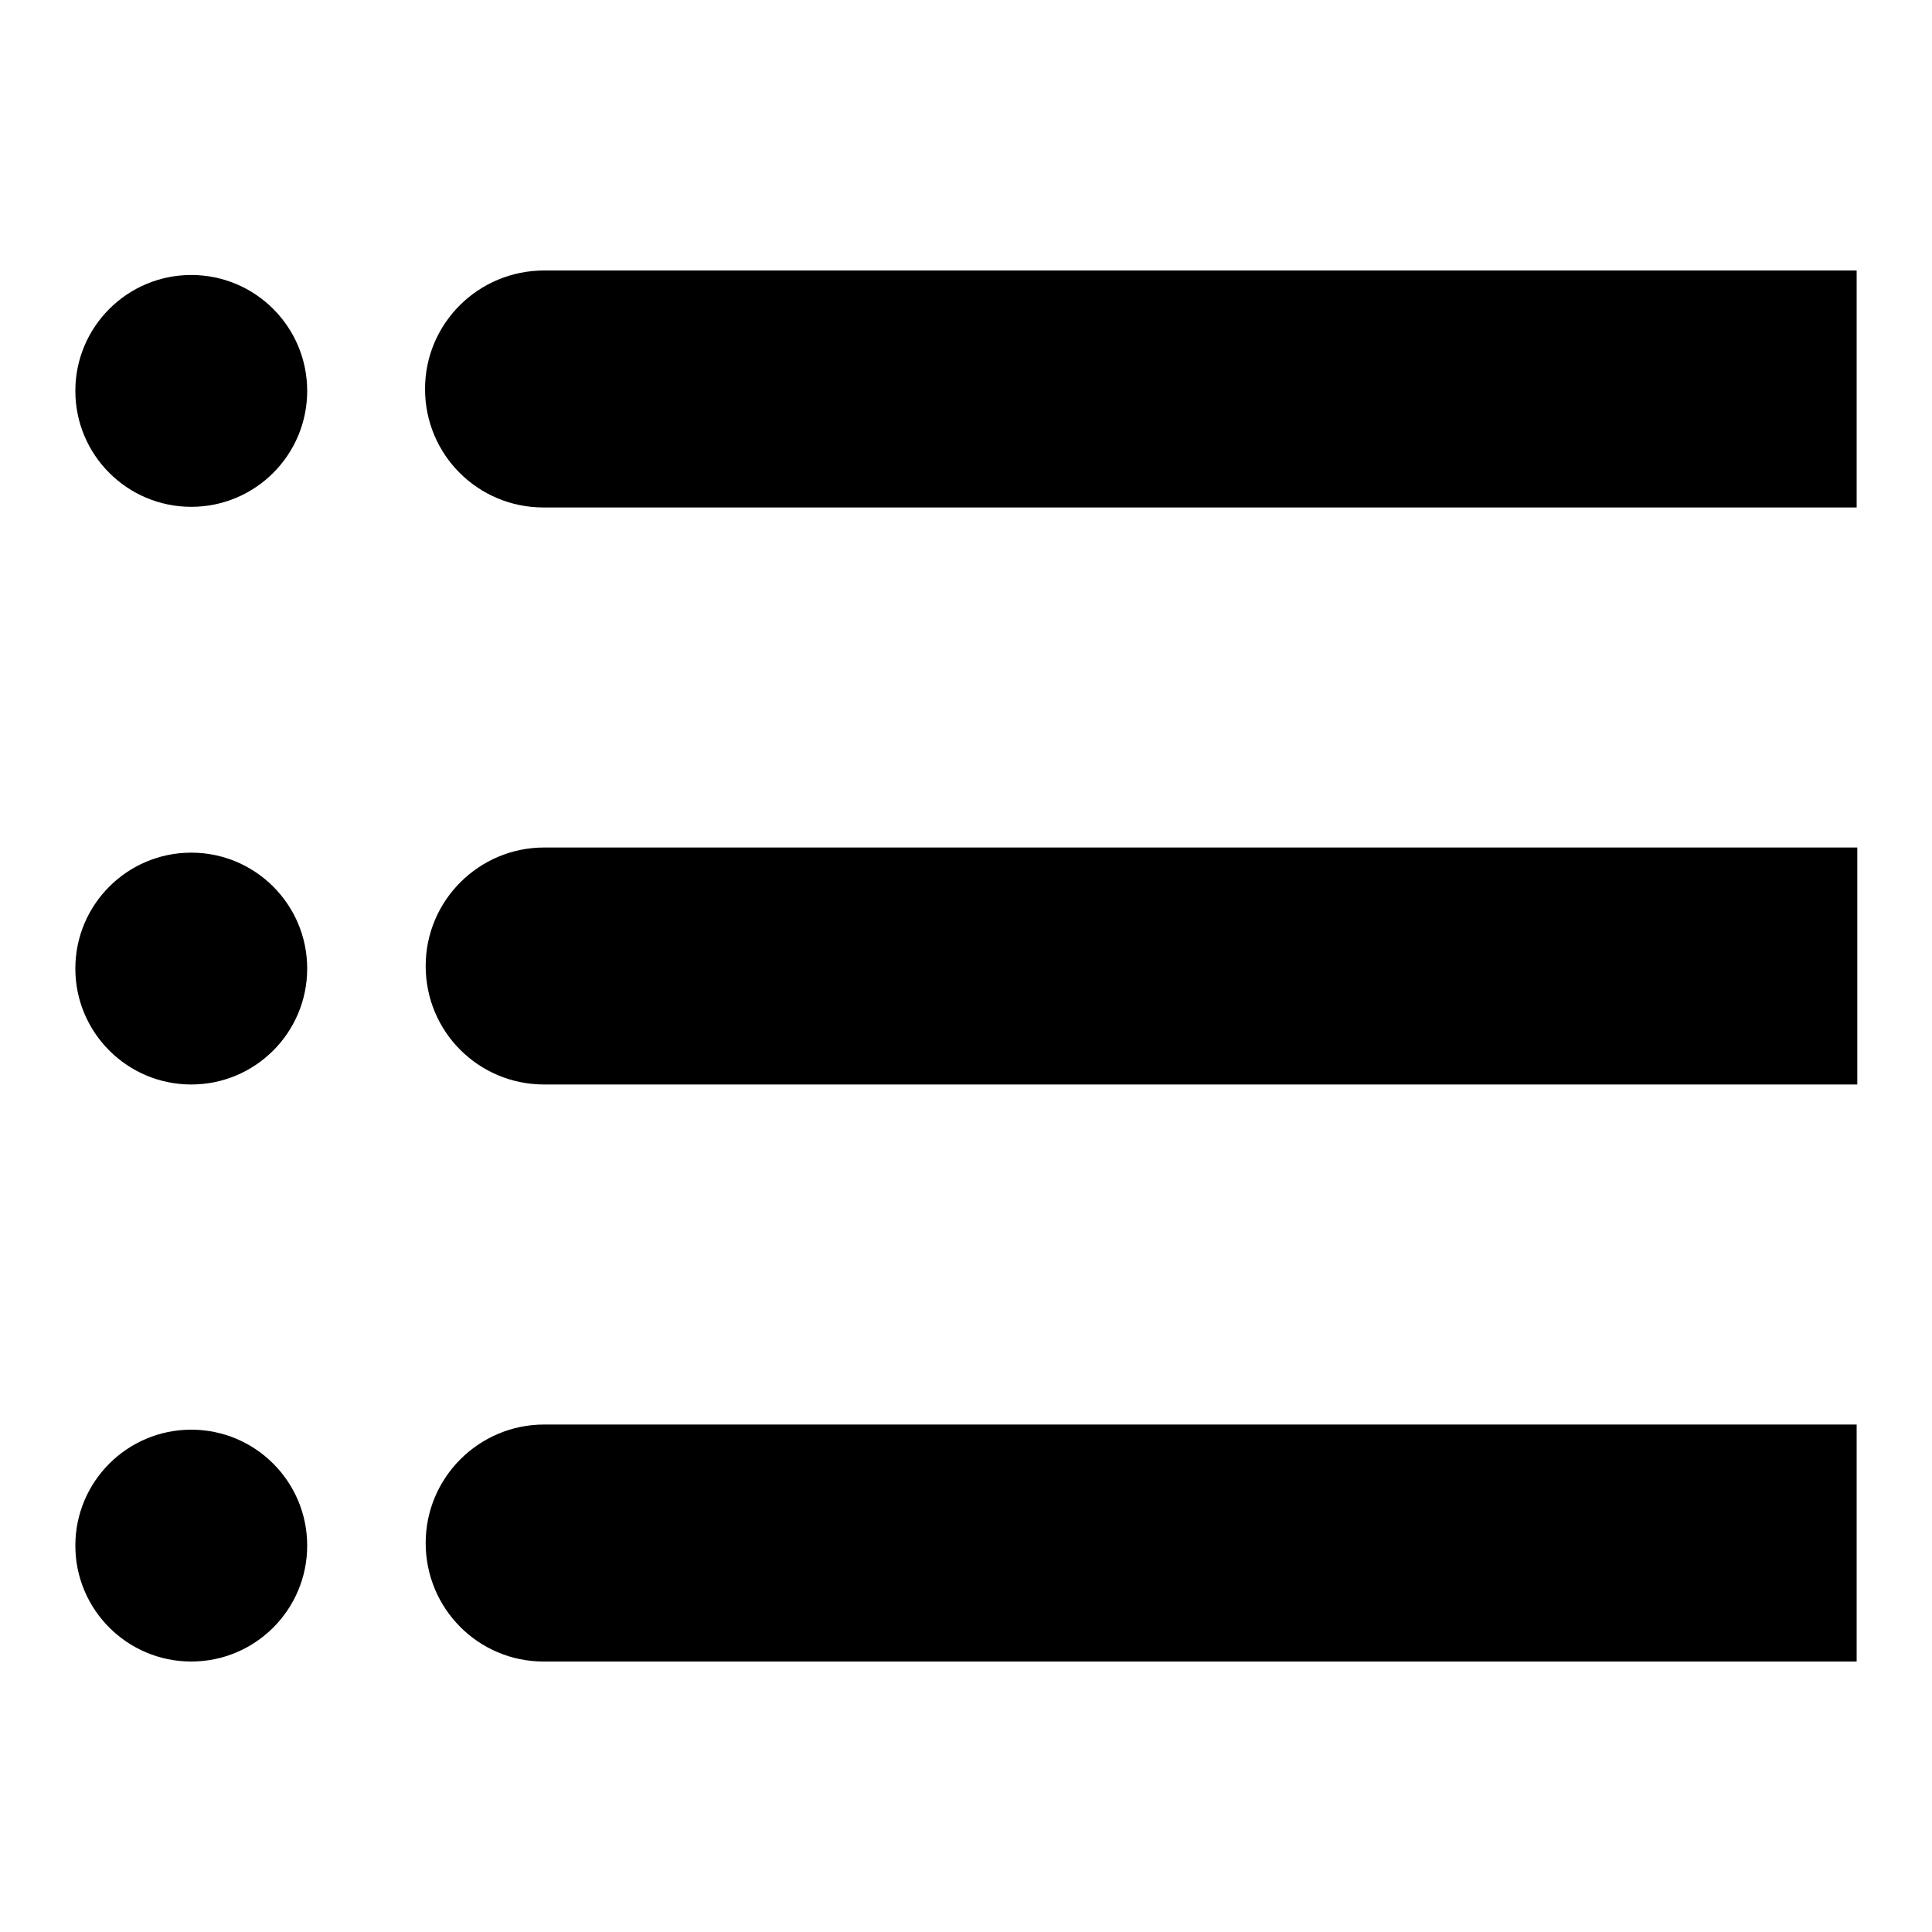
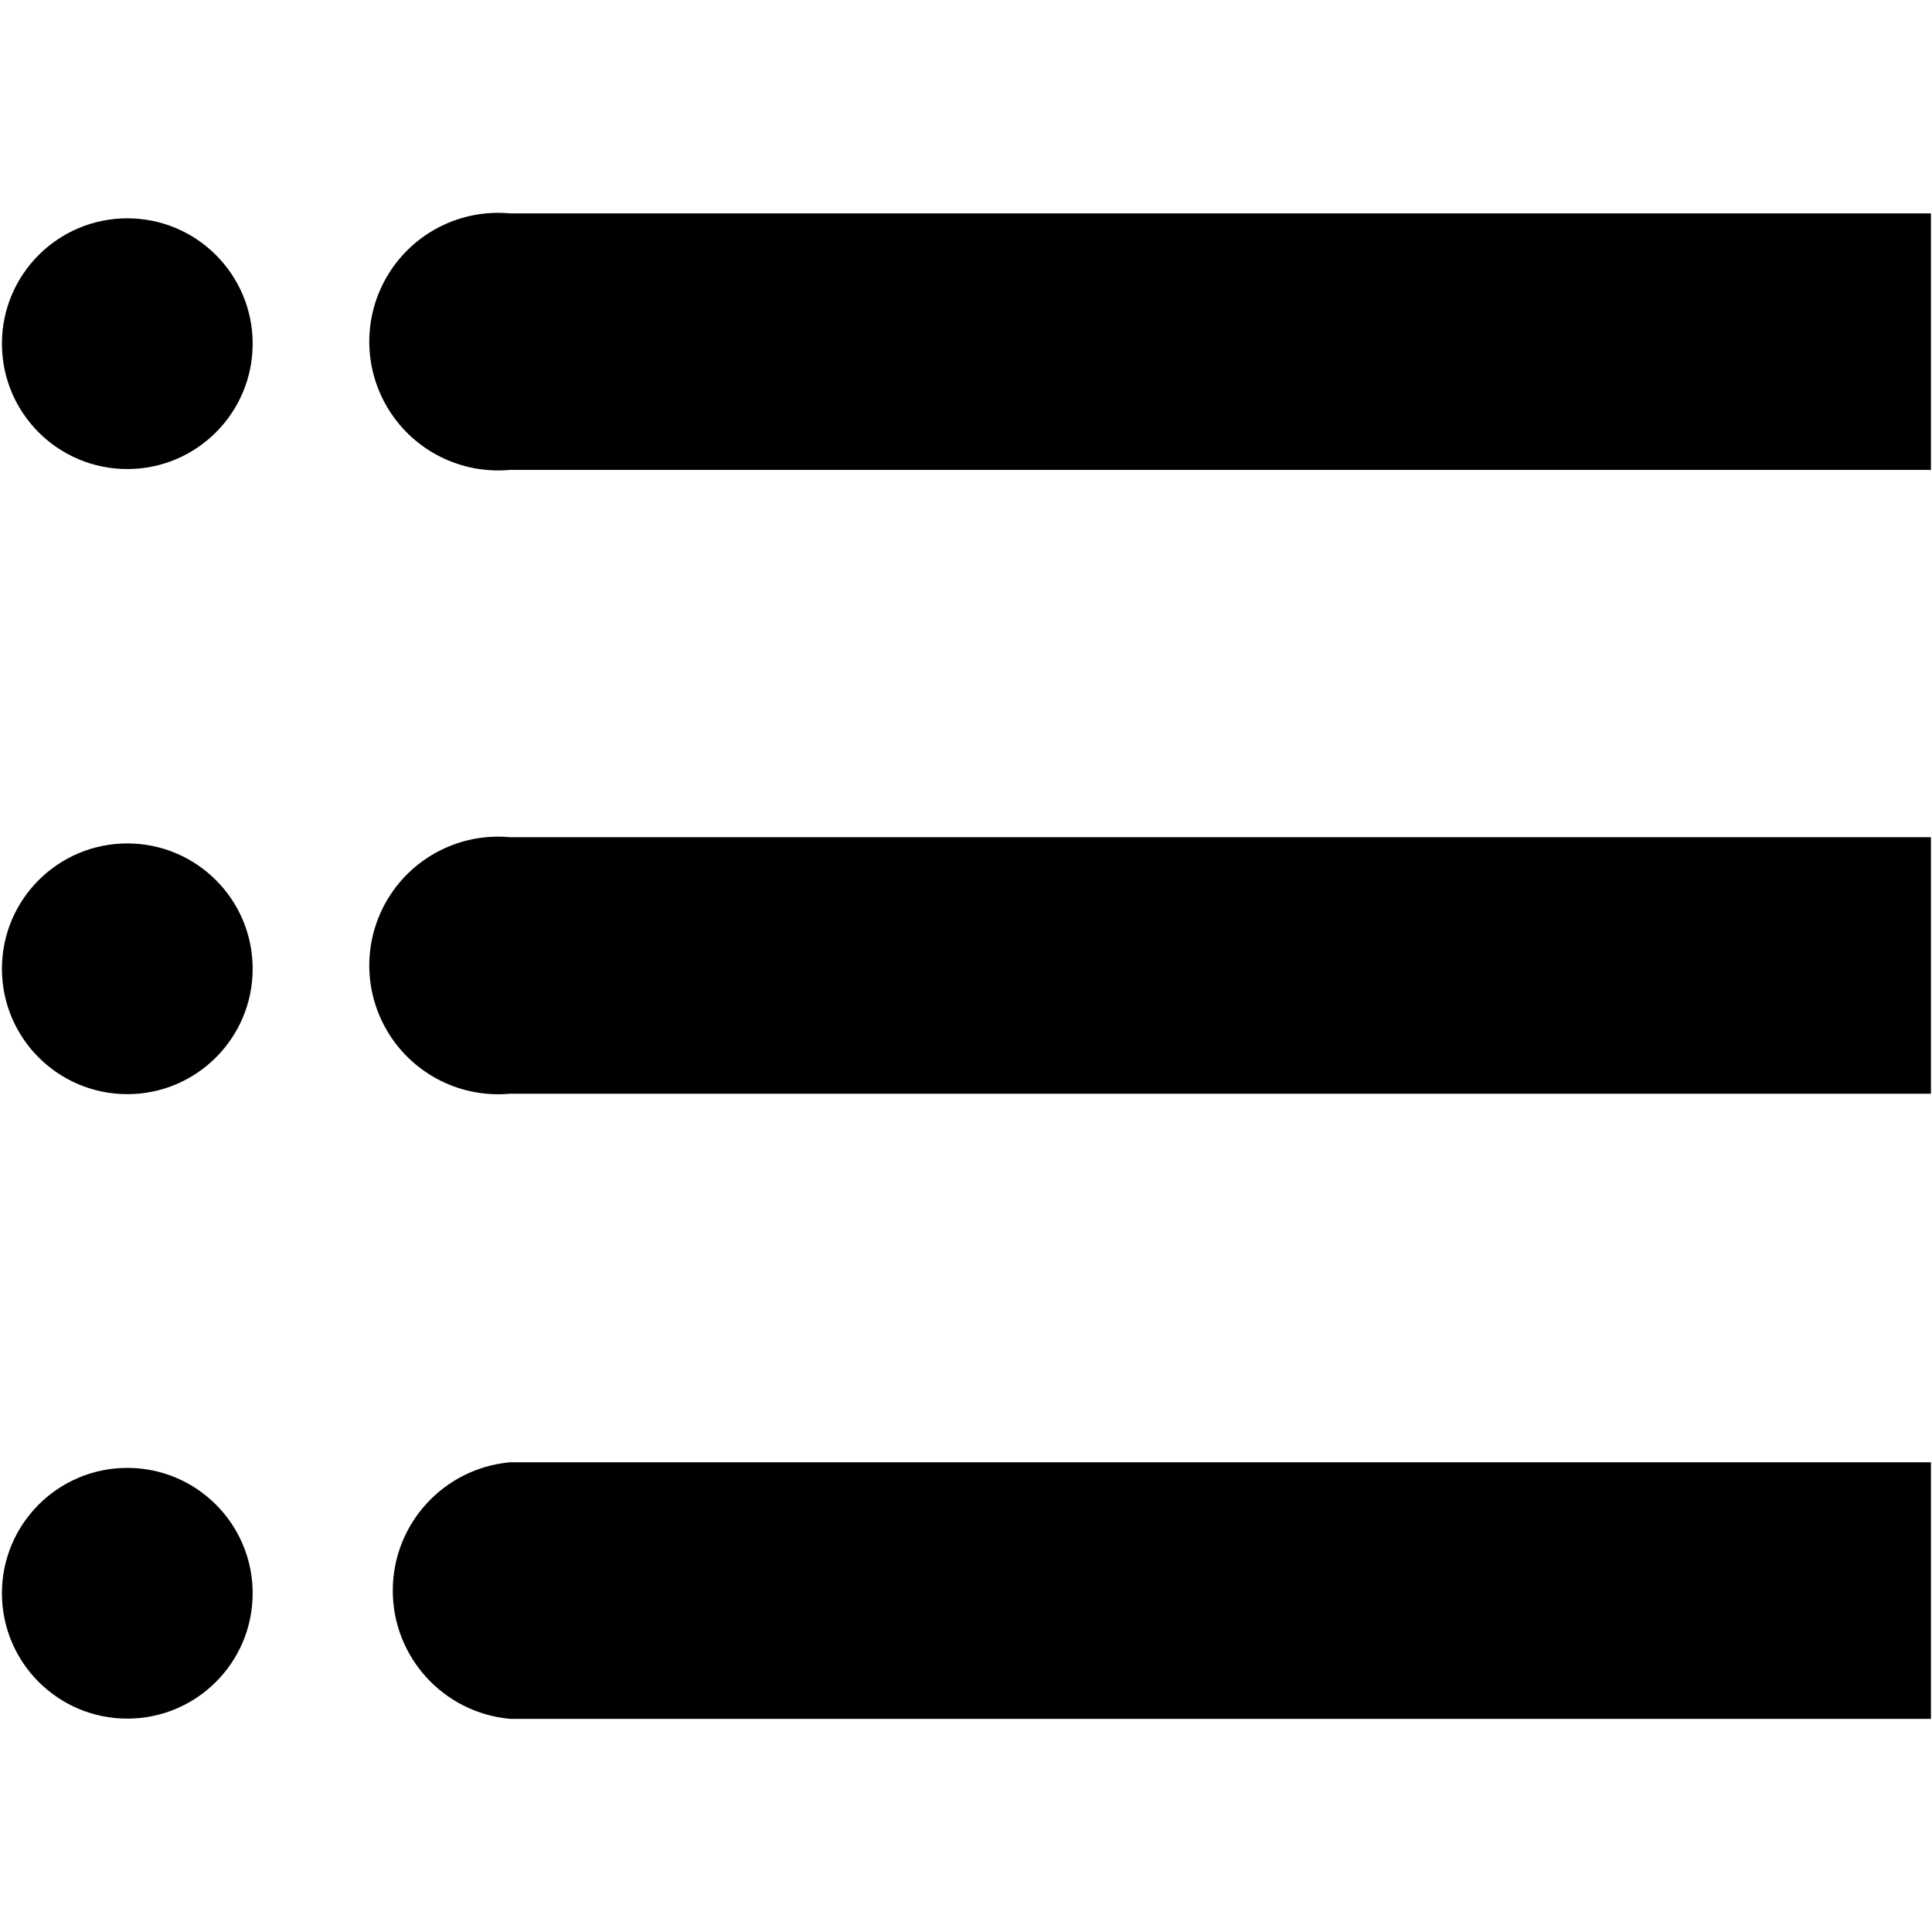
- <svg xmlns="http://www.w3.org/2000/svg" version="1.1" id="Layer_1" x="0px" y="0px" viewBox="0 0 300 300" style="enable-background:new 0 0 300 300;" xml:space="preserve">
-   <path d="M269.4,221.2h-7.9h-177c-10.1,0-18.4,8.2-18.4,18.4S74.3,258,84.4,258h177h7.9h19v-36.8H269.4z" />
-   <circle cx="29.7" cy="240" r="18" />
-   <path d="M269.4,131.6h-7.9h-177c-10.1,0-18.4,8.2-18.4,18.4s8.2,18.4,18.4,18.4h177h7.9h19v-36.8H269.4z" />
-   <circle cx="29.7" cy="150.4" r="18" />
-   <path d="M269.4,42h-7.9h-177C74.3,42,66,50.2,66,60.4s8.2,18.4,18.4,18.4h177h7.9h19V42H269.4z" />
-   <circle cx="29.7" cy="60.7" r="18" />
+ <svg xmlns="http://www.w3.org/2000/svg" data-name="Layer 1" viewBox="0 0 90 90">
+   <path d="M83.75,68.12h-60a6,6,0,0,0,0,11.95h66.2V68.12Z" />
+   <circle cx="5.93" cy="74.22" r="5.84" />
+   <path d="M83.75,39h-60a6,6,0,1,0,0,11.95h66.2V39H83.75Z" />
+   <circle cx="5.93" cy="45.13" r="5.84" />
+   <path d="M83.75,9.94h-60a6,6,0,1,0,0,11.95h66.2V9.94Z" />
+   <circle cx="5.93" cy="16.01" r="5.84" />
</svg>
